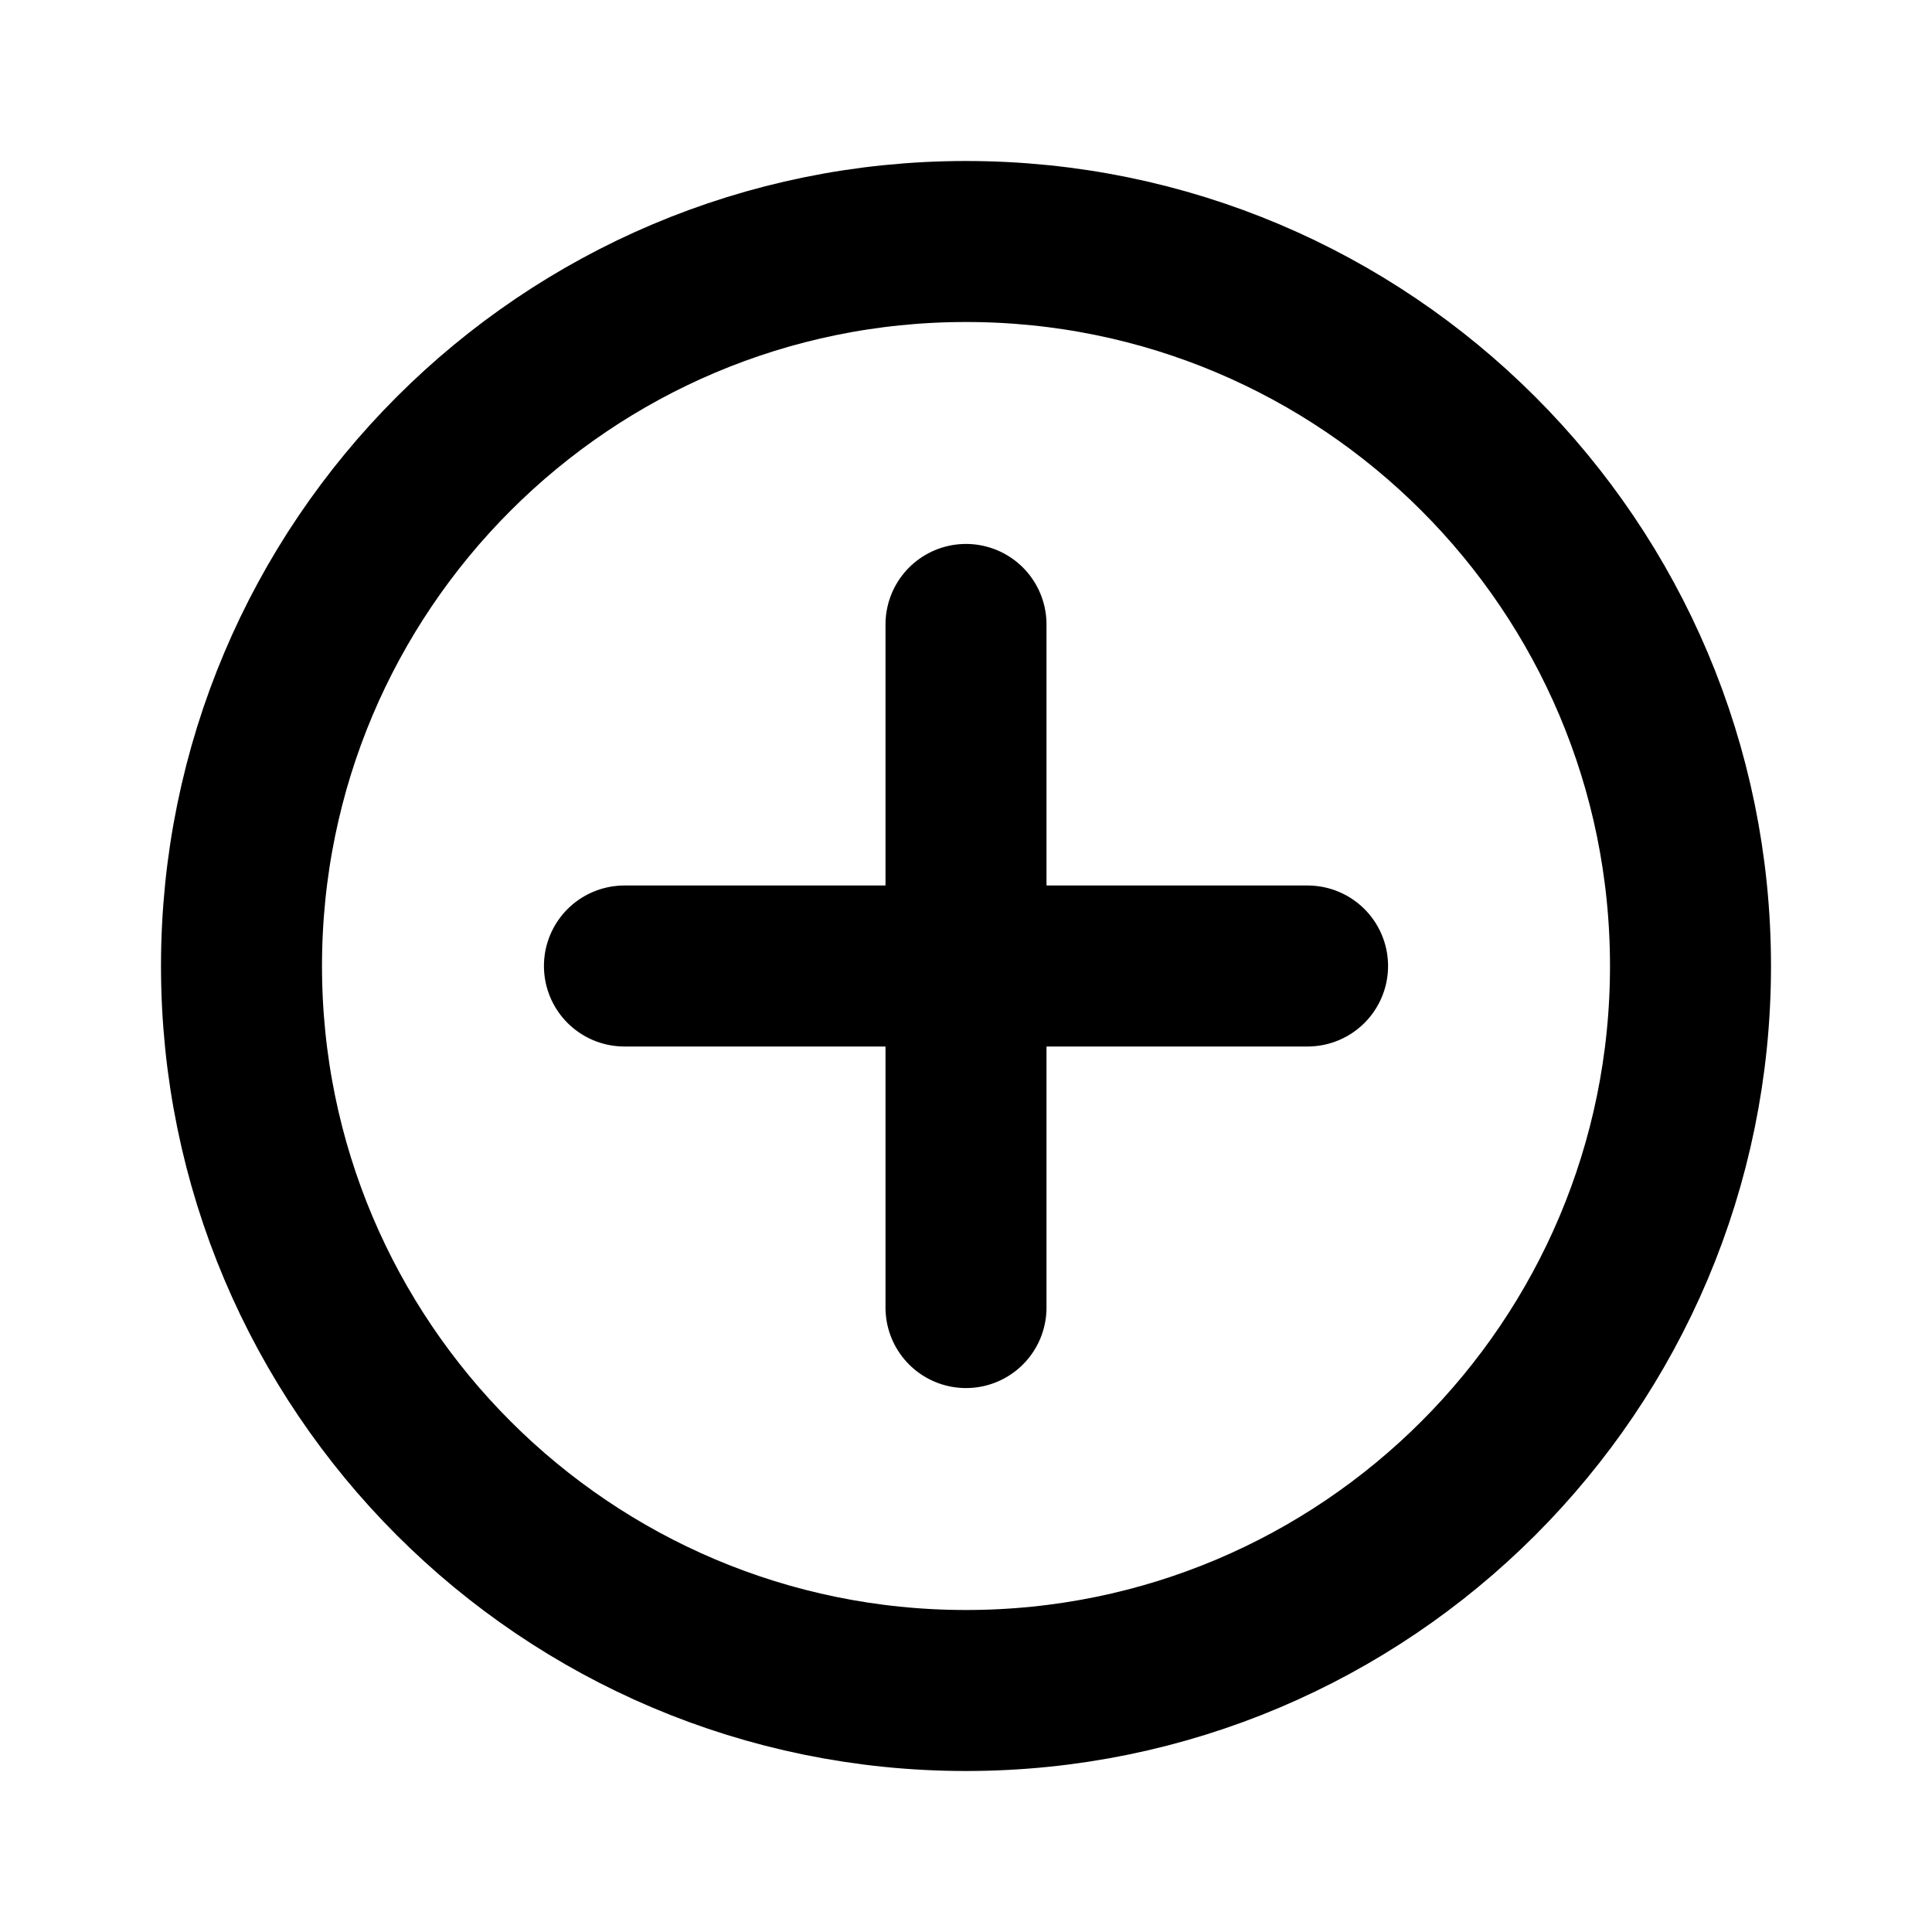
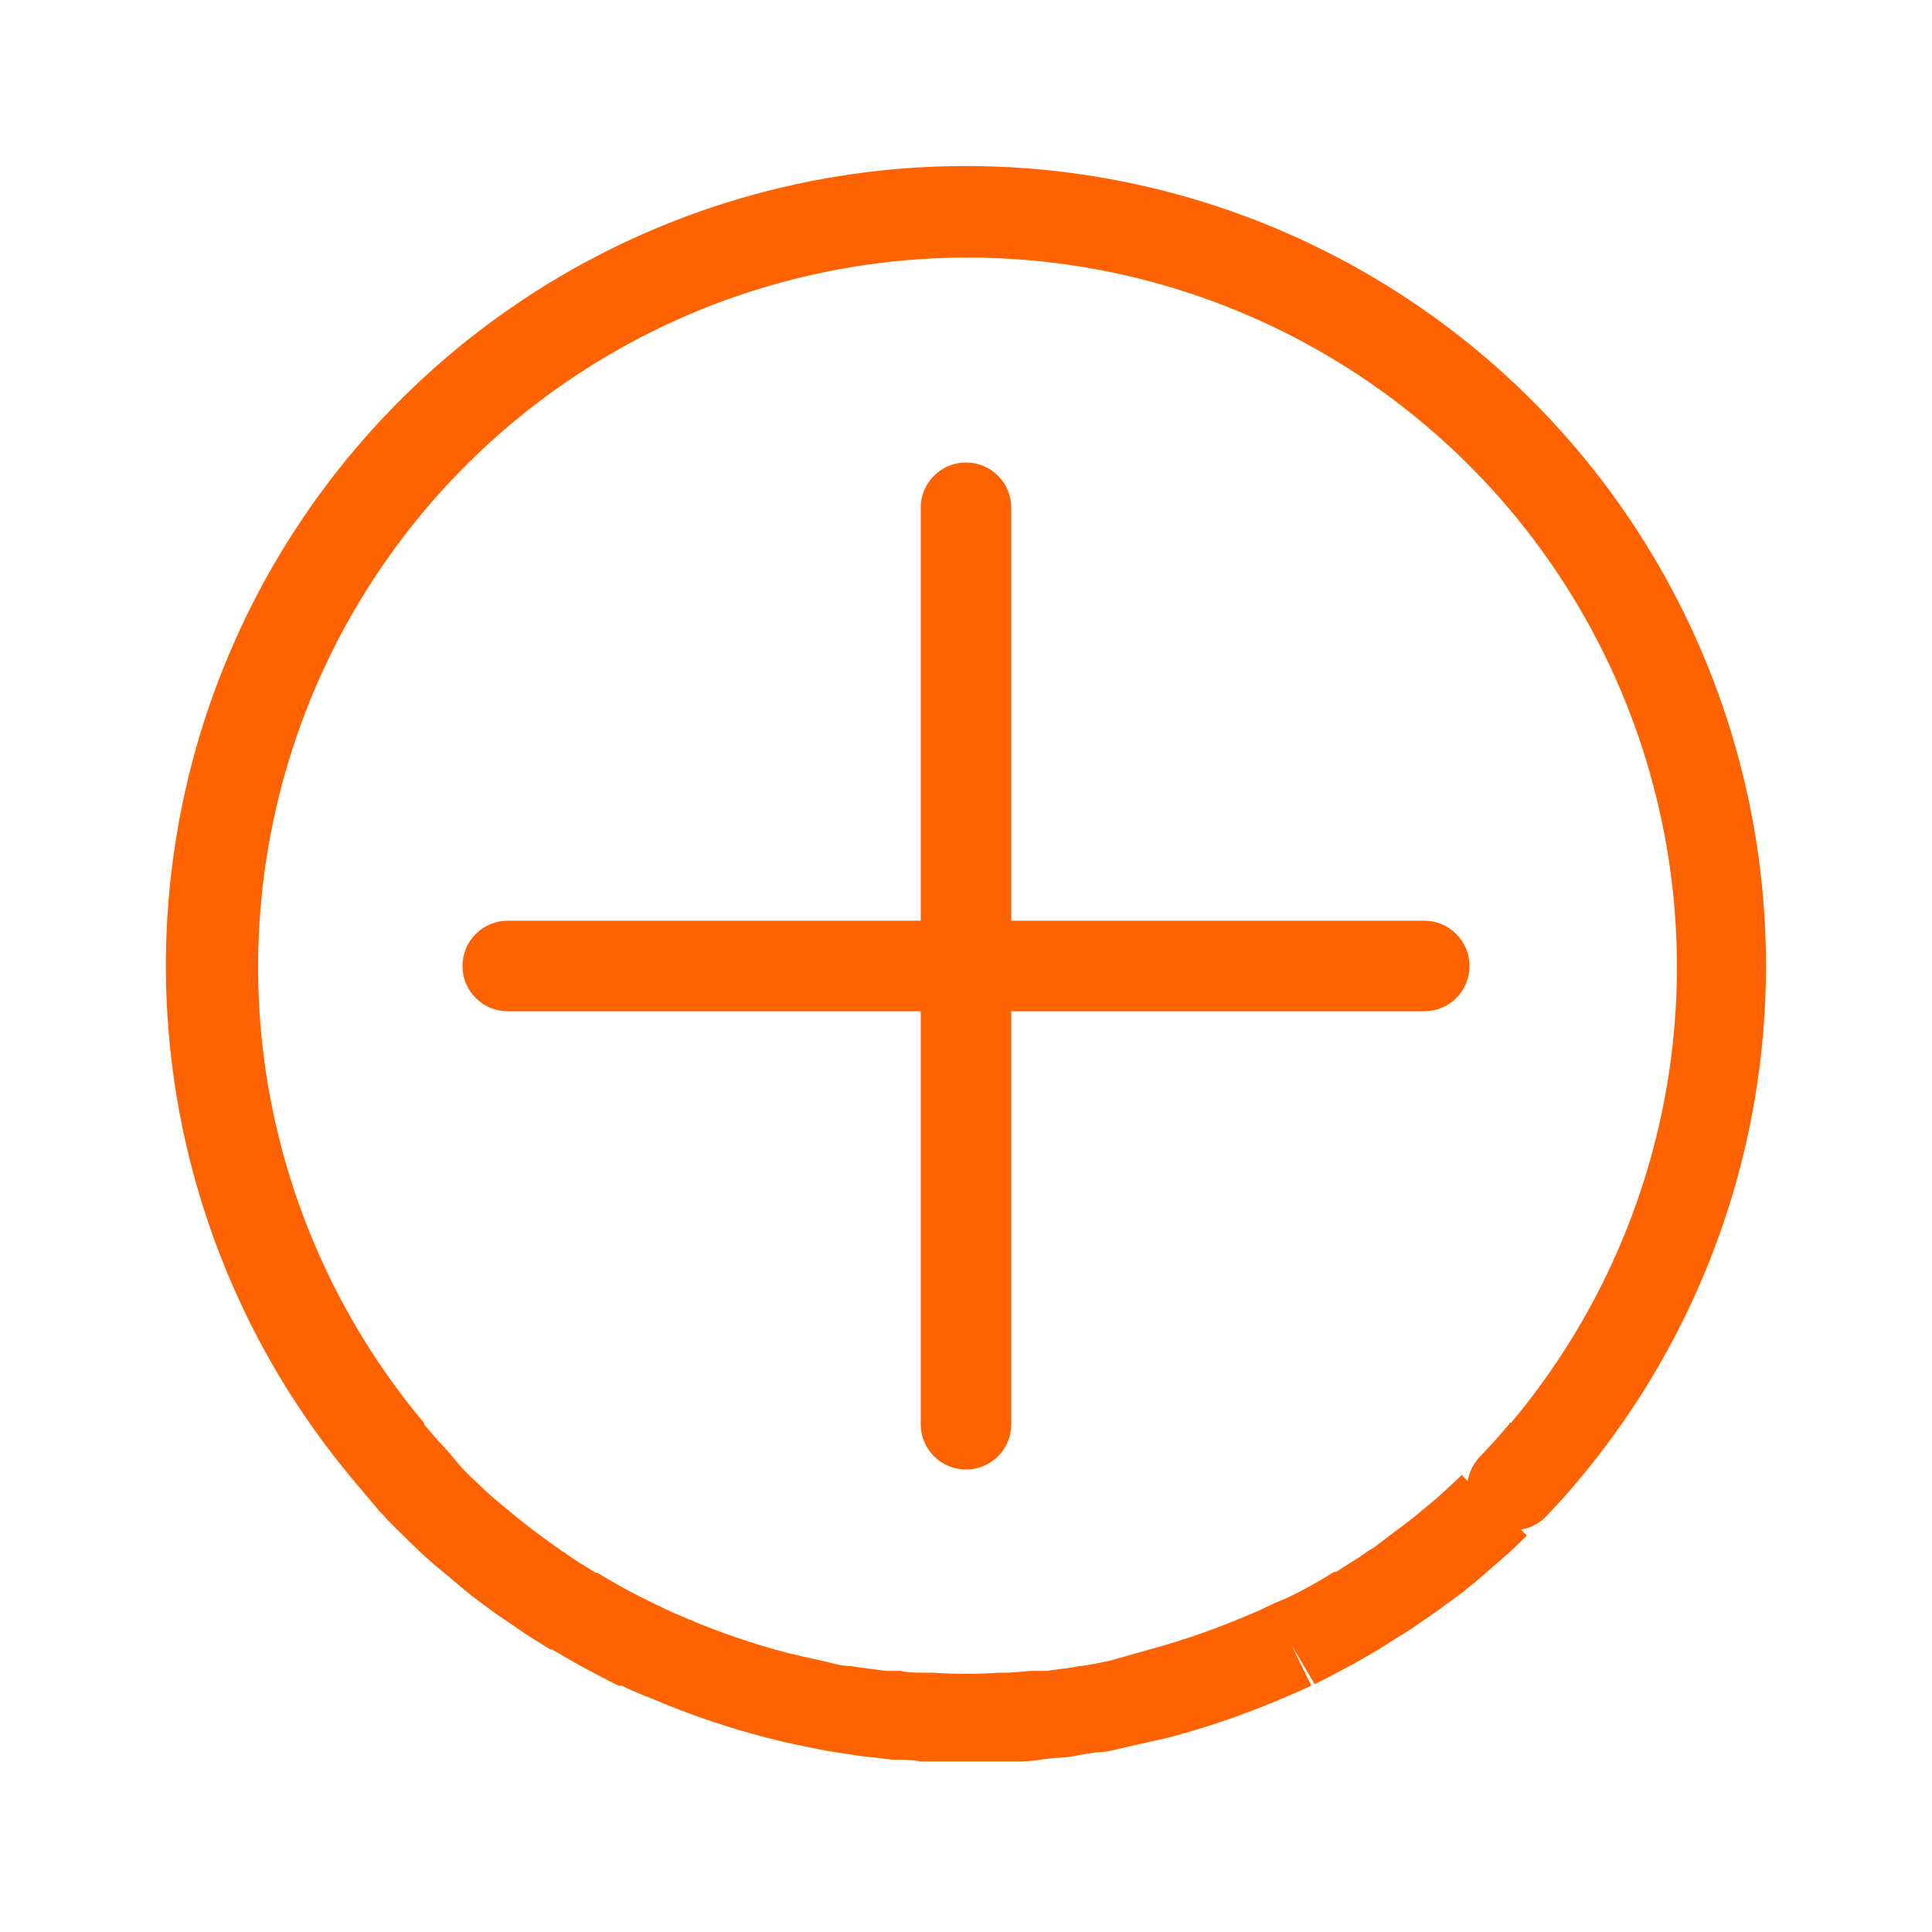
- <svg xmlns="http://www.w3.org/2000/svg" class="w-6 h-6 text-gray-800 dark:text-white" aria-hidden="true" width="24" height="24" fill="none" viewBox="0 0 24 24">
-   <path stroke="currentColor" stroke-linecap="round" stroke-linejoin="round" stroke-width="2" d="M12 7.757v8.486M7.757 12h8.486M21 12a9 9 0 1 1-18 0 9 9 0 0 1 18 0Z" />
+ <svg xmlns="http://www.w3.org/2000/svg" width="64" height="64" viewBox="0 0 64 64" fill="none">
+   <path d="M32 5.5C26.953 5.497 22.009 6.936 17.753 9.648C13.495 12.36 10.102 16.232 7.971 20.807C5.84 25.383 5.061 30.472 5.725 35.476C6.39 40.479 8.469 45.189 11.72 49.05V49.05C11.98 49.37 12.25 49.67 12.56 50.05C12.648 50.136 12.731 50.226 12.81 50.32C12.96 50.48 13.12 50.63 13.27 50.78L13.45 50.96L13.7 51.2C14.02 51.51 14.34 51.8 14.65 52.05C14.96 52.3 15.38 52.68 15.73 52.94C16.08 53.2 16.37 53.43 16.73 53.66L17.01 53.85C17.22 54 17.44 54.15 17.62 54.26L18.23 54.64H18.29C19.04 55.09 19.76 55.48 20.49 55.84H20.6C20.92 56 21.25 56.14 21.6 56.27C22.838 56.8 24.115 57.235 25.42 57.57C25.81 57.67 26.2 57.76 26.6 57.84C27 57.92 27.36 58 27.71 58.05L28.18 58.12C28.46 58.17 28.76 58.2 29.04 58.23L29.56 58.29C29.86 58.29 30.18 58.29 30.5 58.35H30.76C31.18 58.35 31.6 58.35 32.02 58.35C32.44 58.35 32.86 58.35 33.28 58.35H33.54C33.86 58.35 34.18 58.35 34.54 58.28L34.99 58.23C35.3 58.23 35.6 58.17 35.79 58.13L36.3 58.05C36.7 58.05 37.08 57.92 37.46 57.84L38.67 57.57C39.956 57.232 41.216 56.801 42.44 56.28C42.77 56.14 43.09 56 43.44 55.84L42.78 54.49L43.55 55.79C44.28 55.43 45 55.04 45.75 54.59L45.84 54.53L46.36 54.2C46.577 54.075 46.788 53.938 46.99 53.79L47.27 53.6C47.61 53.37 47.95 53.11 48.27 52.88C48.59 52.65 49.02 52.28 49.35 51.99C49.68 51.7 50.02 51.42 50.28 51.16L50.58 50.87L50.38 50.67C50.715 50.616 51.021 50.45 51.25 50.2L51.51 49.92C51.78 49.63 52.05 49.33 52.31 49.01C55.55 45.146 57.62 40.437 58.276 35.438C58.932 30.438 58.148 25.355 56.015 20.785C53.882 16.216 50.489 12.35 46.235 9.643C41.981 6.935 37.043 5.498 32 5.5V5.5ZM50 47.12V47.17C49.76 47.45 49.53 47.72 49.32 47.94L48.99 48.29C48.797 48.507 48.668 48.774 48.62 49.06L48.42 48.86L48.21 49.06C47.95 49.31 47.69 49.55 47.39 49.8C47.09 50.05 46.76 50.33 46.39 50.6C46.02 50.87 45.83 51.03 45.5 51.27L45.29 51.4C45.13 51.52 44.96 51.63 44.73 51.77L44.26 52.07H44.2C43.53 52.48 42.89 52.84 42.31 53.07C42.241 53.095 42.174 53.125 42.11 53.16C41.84 53.29 41.58 53.41 41.28 53.53C40.195 53.992 39.079 54.376 37.94 54.68L36.82 55C36.49 55.07 36.17 55.14 35.82 55.19C35.7 55.19 35.58 55.24 35.36 55.26C35.14 55.28 34.92 55.32 34.67 55.35H34.24C33.97 55.35 33.7 55.4 33.42 55.41H33.1C32.364 55.46 31.626 55.46 30.89 55.41H30.62C30.34 55.41 30.07 55.41 29.84 55.35H29.35L28.59 55.25L28.17 55.19C27.83 55.19 27.51 55.07 27.17 55C26.83 54.93 26.44 54.84 26.11 54.76C24.952 54.459 23.819 54.071 22.72 53.6C22.45 53.49 22.18 53.37 21.94 53.25L21.79 53.18C21.104 52.858 20.436 52.497 19.79 52.1H19.73L19.2 51.77C19.03 51.66 18.86 51.55 18.7 51.43L18.59 51.37C18.544 51.322 18.49 51.281 18.43 51.25C18.15 51.05 17.87 50.85 17.56 50.61C17.25 50.37 16.92 50.1 16.56 49.8C16.2 49.5 16.02 49.33 15.72 49.04L15.55 48.88L15.35 48.68L15 48.27L14.77 48C14.52 47.74 14.29 47.47 14.05 47.19V47.14C11.174 43.713 9.336 39.537 8.751 35.102C8.167 30.666 8.861 26.157 10.751 22.102C12.641 18.047 15.65 14.617 19.423 12.213C23.196 9.809 27.576 8.532 32.05 8.532C36.524 8.532 40.904 9.809 44.677 12.213C48.45 14.617 51.459 18.047 53.349 22.102C55.239 26.157 55.933 30.666 55.349 35.102C54.764 39.537 52.926 43.713 50.05 47.14L50 47.12Z" fill="#ff6200" id="id_101" />
+   <path d="M47.18 30.5H33.5V16.82C33.5 16.422 33.342 16.041 33.06 15.76C32.779 15.478 32.398 15.32 32 15.32C31.602 15.32 31.221 15.478 30.939 15.76C30.658 16.041 30.5 16.422 30.5 16.82V30.5H16.82C16.422 30.5 16.041 30.658 15.759 30.94C15.478 31.221 15.32 31.602 15.32 32C15.32 32.398 15.478 32.78 15.759 33.061C16.041 33.342 16.422 33.5 16.82 33.5H30.5V47.18C30.5 47.578 30.658 47.96 30.939 48.241C31.221 48.522 31.602 48.68 32 48.68C32.398 48.68 32.779 48.522 33.06 48.241C33.342 47.96 33.5 47.578 33.5 47.18V33.5H47.18C47.578 33.5 47.959 33.342 48.24 33.061C48.522 32.78 48.68 32.398 48.68 32C48.68 31.602 48.522 31.221 48.24 30.94C47.959 30.658 47.578 30.5 47.18 30.5Z" fill="#ff6200" id="id_102" />
</svg>
